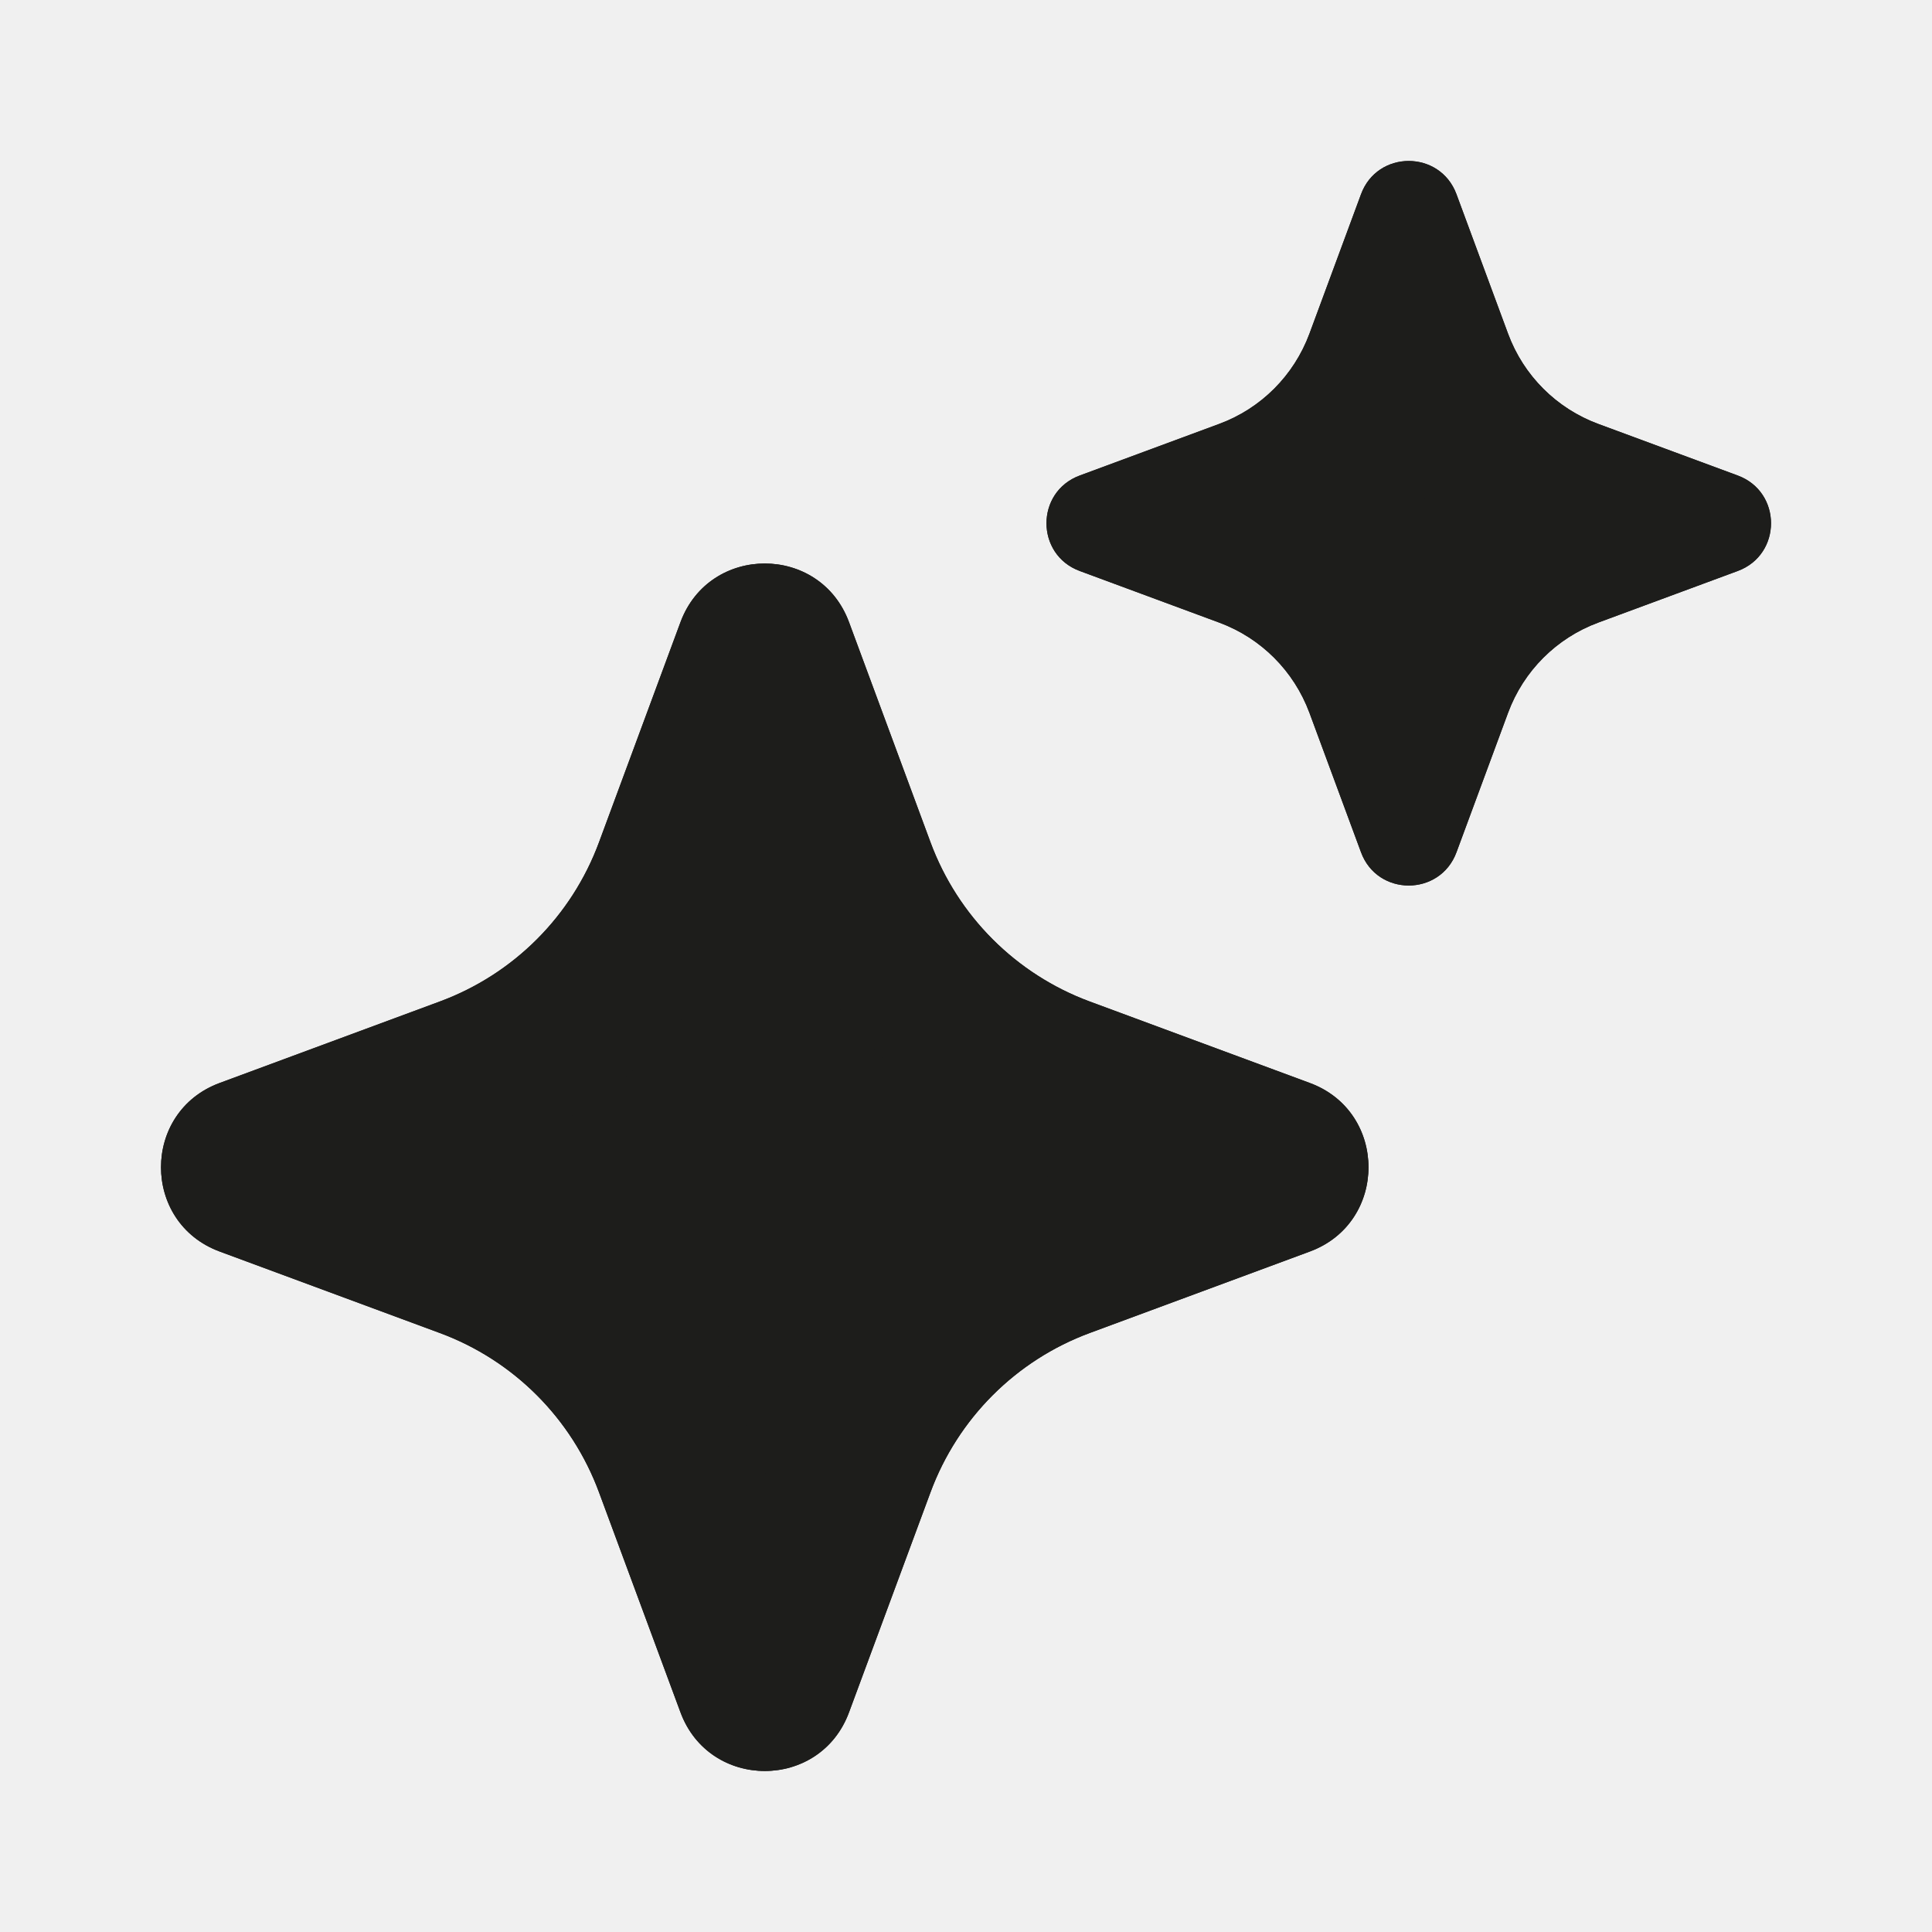
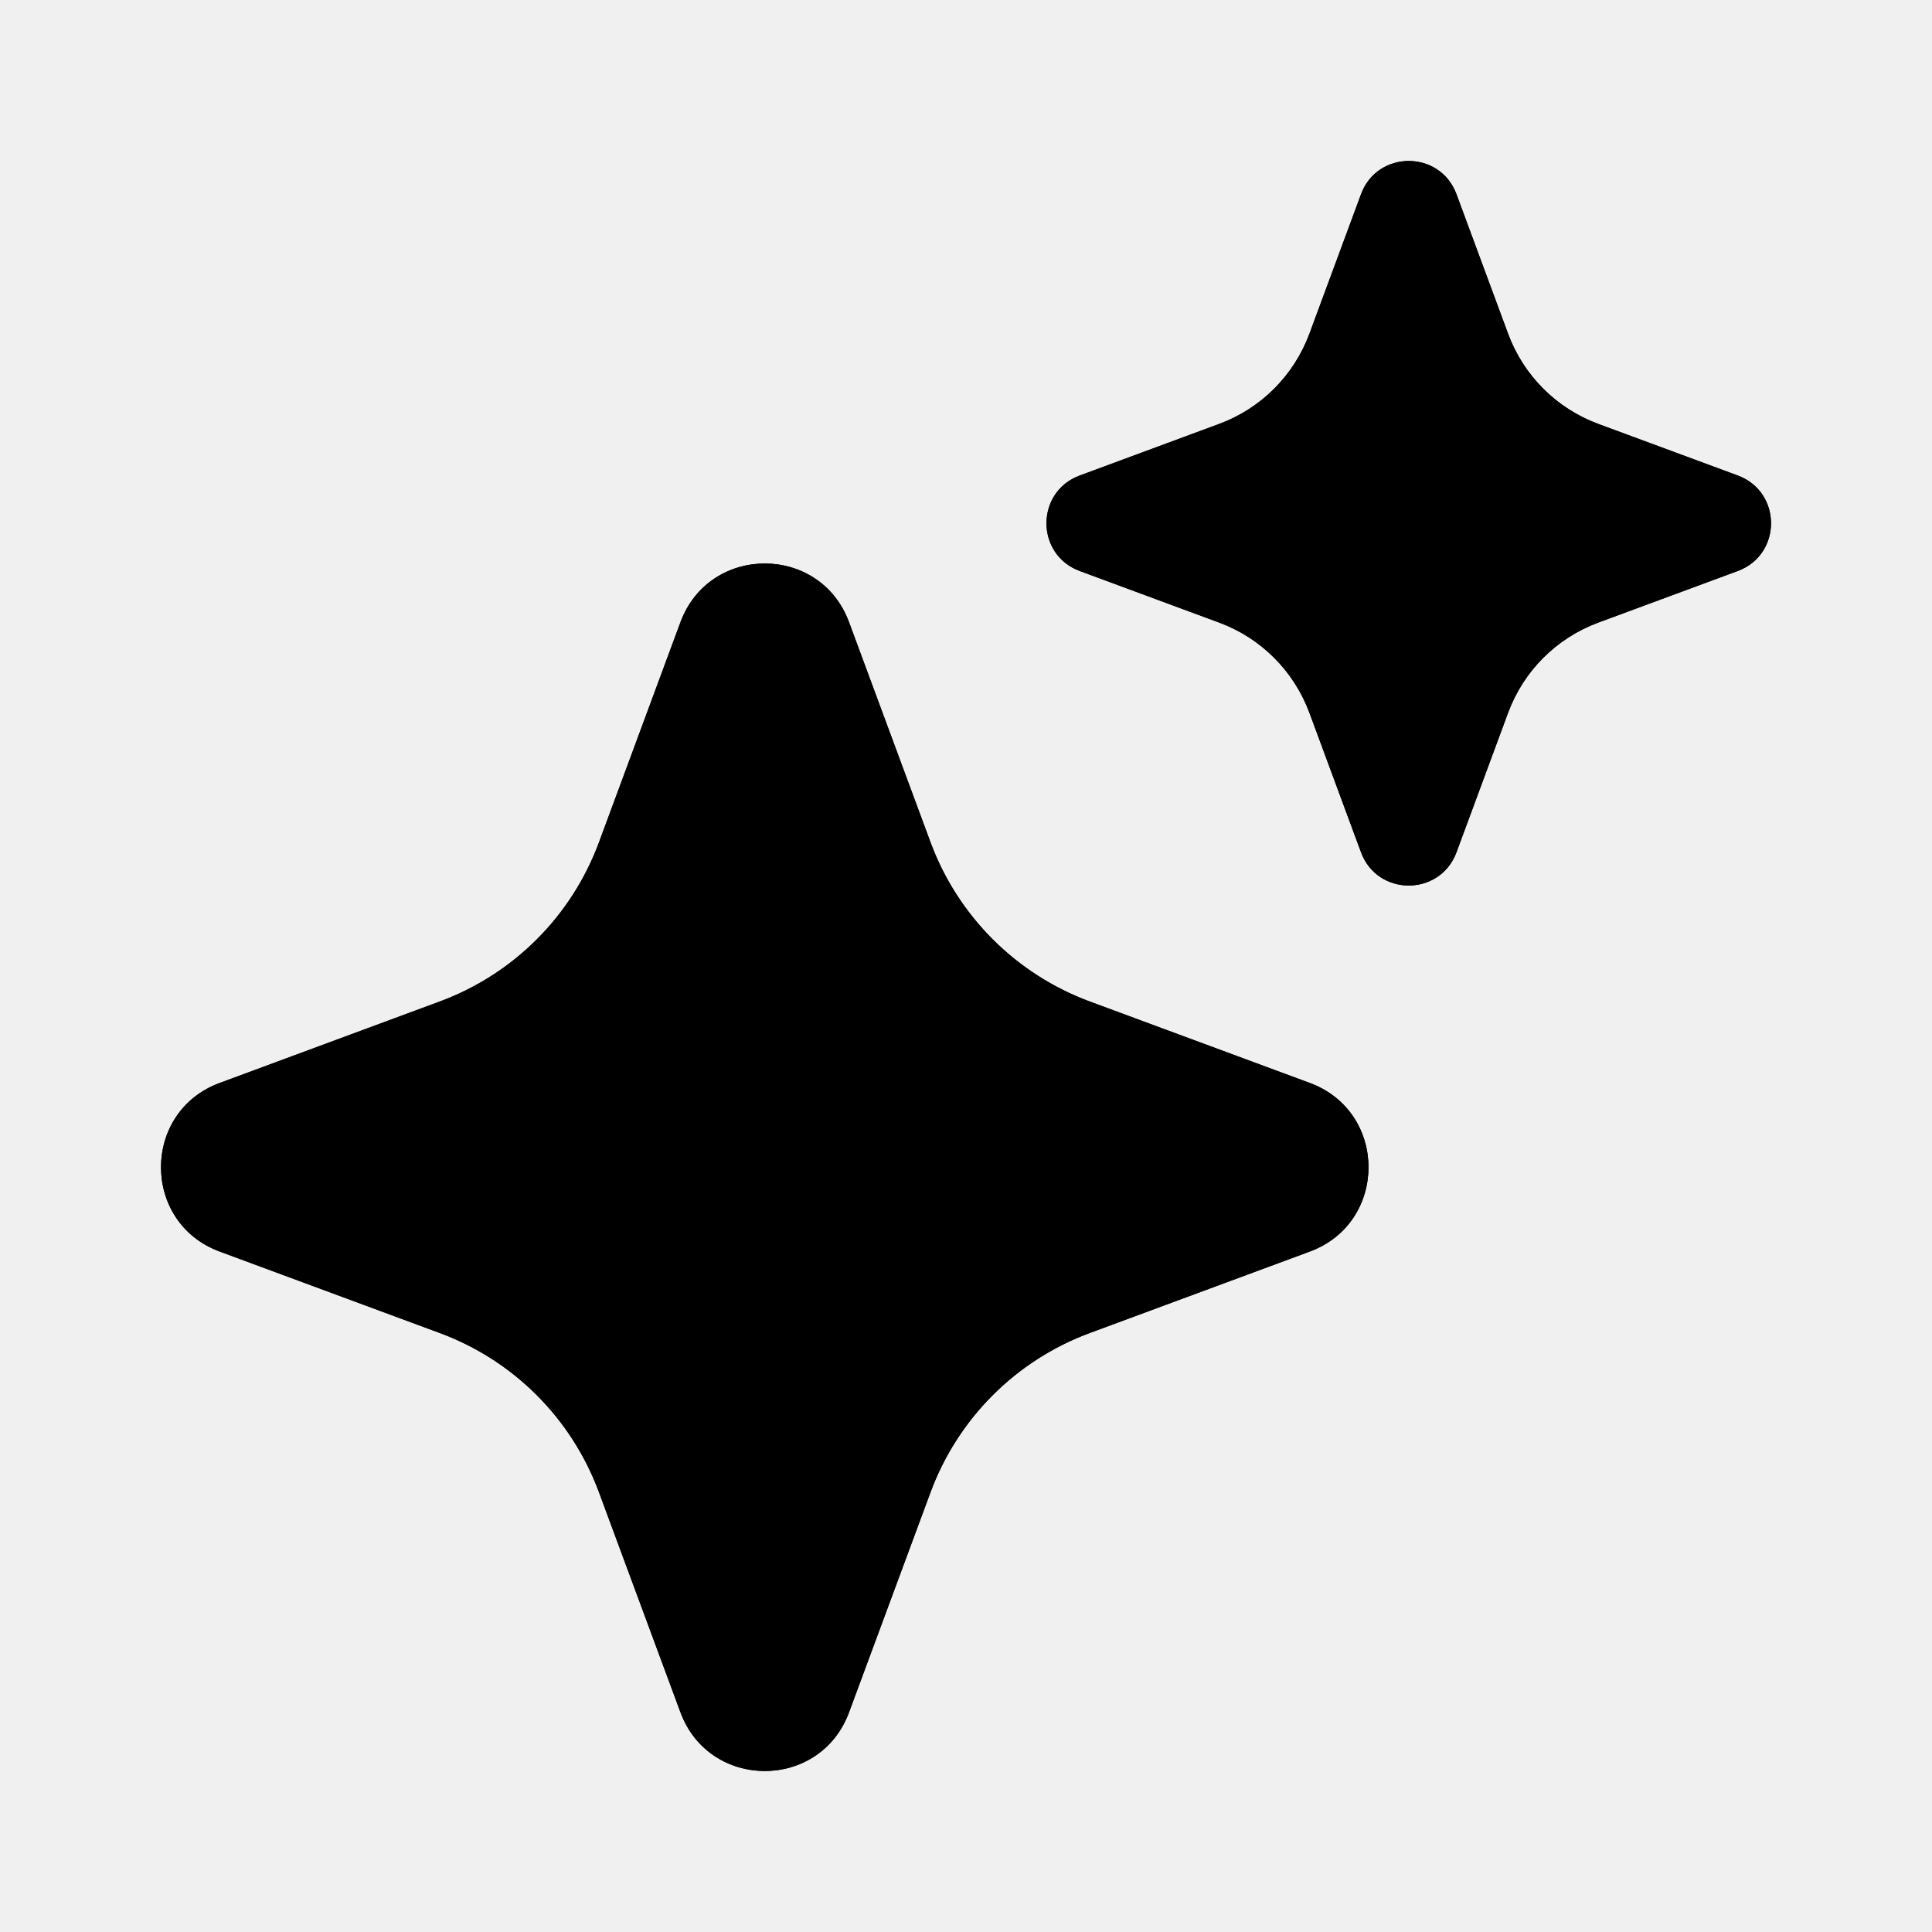
<svg xmlns="http://www.w3.org/2000/svg" width="24" height="24" viewBox="0 0 24 24" fill="none">
  <mask id="path-1-inside-1_2828_60" fill="white">
    <path fill-rule="evenodd" clip-rule="evenodd" d="M16.907 2.413C17.11 1.862 17.889 1.862 18.093 2.413L18.734 4.146C18.926 4.665 19.335 5.074 19.854 5.266L21.587 5.907C22.138 6.111 22.138 6.889 21.587 7.093L19.854 7.734C19.335 7.926 18.926 8.335 18.734 8.854L18.093 10.587C17.889 11.138 17.11 11.138 16.907 10.587L16.266 8.854C16.073 8.335 15.665 7.926 15.145 7.734L13.413 7.093C12.862 6.889 12.862 6.111 13.413 5.907L15.145 5.266C15.665 5.074 16.073 4.665 16.266 4.146L16.907 2.413ZM8.453 7.729C8.813 6.757 10.188 6.757 10.547 7.729L11.559 10.463C11.898 11.379 12.621 12.102 13.537 12.441L16.271 13.453C17.243 13.812 17.243 15.188 16.271 15.547L13.537 16.559C12.621 16.898 11.898 17.621 11.559 18.538L10.547 21.271C10.188 22.243 8.813 22.243 8.453 21.271L7.441 18.538C7.102 17.621 6.38 16.898 5.463 16.559L2.729 15.547C1.757 15.188 1.757 13.812 2.729 13.453L5.463 12.441C6.38 12.102 7.102 11.38 7.441 10.463L8.453 7.729Z" />
  </mask>
-   <path fill-rule="evenodd" clip-rule="evenodd" d="M16.907 2.413C17.11 1.862 17.889 1.862 18.093 2.413L18.734 4.146C18.926 4.665 19.335 5.074 19.854 5.266L21.587 5.907C22.138 6.111 22.138 6.889 21.587 7.093L19.854 7.734C19.335 7.926 18.926 8.335 18.734 8.854L18.093 10.587C17.889 11.138 17.11 11.138 16.907 10.587L16.266 8.854C16.073 8.335 15.665 7.926 15.145 7.734L13.413 7.093C12.862 6.889 12.862 6.111 13.413 5.907L15.145 5.266C15.665 5.074 16.073 4.665 16.266 4.146L16.907 2.413ZM8.453 7.729C8.813 6.757 10.188 6.757 10.547 7.729L11.559 10.463C11.898 11.379 12.621 12.102 13.537 12.441L16.271 13.453C17.243 13.812 17.243 15.188 16.271 15.547L13.537 16.559C12.621 16.898 11.898 17.621 11.559 18.538L10.547 21.271C10.188 22.243 8.813 22.243 8.453 21.271L7.441 18.538C7.102 17.621 6.38 16.898 5.463 16.559L2.729 15.547C1.757 15.188 1.757 13.812 2.729 13.453L5.463 12.441C6.38 12.102 7.102 11.38 7.441 10.463L8.453 7.729Z" fill="#1D1D1B" />
-   <path d="M18.093 2.413L19.969 1.719L19.969 1.719L18.093 2.413ZM16.907 2.413L15.031 1.719L15.031 1.719L16.907 2.413ZM18.734 4.146L16.858 4.839L16.858 4.84L18.734 4.146ZM19.854 5.266L19.159 7.141L19.16 7.142L19.854 5.266ZM21.587 5.907L22.28 4.031L22.28 4.031L21.587 5.907ZM21.587 7.093L22.28 8.969L22.281 8.969L21.587 7.093ZM19.854 7.734L19.16 5.858L19.159 5.859L19.854 7.734ZM18.734 8.854L16.858 8.16L16.858 8.161L18.734 8.854ZM18.093 10.587L19.969 11.281L19.969 11.28L18.093 10.587ZM16.907 10.587L15.031 11.28L15.031 11.281L16.907 10.587ZM16.266 8.854L18.142 8.161L18.141 8.16L16.266 8.854ZM15.145 7.734L15.84 5.859L15.839 5.858L15.145 7.734ZM13.413 7.093L12.719 8.969L12.719 8.969L13.413 7.093ZM13.413 5.907L12.719 4.031L12.719 4.031L13.413 5.907ZM15.145 5.266L15.839 7.142L15.84 7.141L15.145 5.266ZM16.266 4.146L18.141 4.84L18.142 4.839L16.266 4.146ZM10.547 7.729L8.671 8.423L8.671 8.424L10.547 7.729ZM8.453 7.729L6.578 7.035L6.577 7.035L8.453 7.729ZM11.559 10.463L13.434 9.768L13.434 9.768L11.559 10.463ZM13.537 12.441L14.232 10.566L14.232 10.566L13.537 12.441ZM16.271 13.453L15.576 15.329L15.578 15.329L16.271 13.453ZM16.271 15.547L15.578 13.671L15.576 13.671L16.271 15.547ZM13.537 16.559L14.232 18.434L14.232 18.434L13.537 16.559ZM11.559 18.538L13.434 19.232L13.434 19.232L11.559 18.538ZM10.547 21.271L8.671 20.576L8.671 20.578L10.547 21.271ZM8.453 21.271L6.577 21.965L6.578 21.965L8.453 21.271ZM7.441 18.538L9.317 17.843L9.317 17.843L7.441 18.538ZM5.463 16.559L6.158 14.683L6.157 14.683L5.463 16.559ZM2.729 15.547L3.423 13.671L3.423 13.671L2.729 15.547ZM2.729 13.453L3.423 15.329L3.423 15.329L2.729 13.453ZM5.463 12.441L6.157 14.317L6.158 14.317L5.463 12.441ZM7.441 10.463L5.566 9.768L5.566 9.769L7.441 10.463ZM19.969 1.719C19.121 -0.573 15.879 -0.573 15.031 1.719L18.782 3.107C18.342 4.298 16.658 4.298 16.217 3.107L19.969 1.719ZM20.61 3.452L19.969 1.719L16.217 3.107L16.858 4.839L20.61 3.452ZM20.549 3.391C20.577 3.401 20.599 3.423 20.609 3.451L16.858 4.84C17.253 5.907 18.093 6.746 19.159 7.141L20.549 3.391ZM22.28 4.031L20.548 3.39L19.16 7.142L20.893 7.783L22.28 4.031ZM22.281 8.969C24.573 8.121 24.573 4.879 22.28 4.031L20.892 7.782C19.702 7.342 19.702 5.658 20.892 5.218L22.281 8.969ZM20.548 9.61L22.28 8.969L20.893 5.217L19.16 5.858L20.548 9.61ZM20.609 9.549C20.599 9.577 20.577 9.599 20.549 9.609L19.159 5.859C18.093 6.254 17.253 7.093 16.858 8.16L20.609 9.549ZM19.969 11.28L20.61 9.548L16.858 8.161L16.217 9.893L19.969 11.28ZM15.031 11.281C15.879 13.573 19.121 13.573 19.969 11.281L16.217 9.893C16.658 8.702 18.342 8.702 18.782 9.893L15.031 11.281ZM14.39 9.548L15.031 11.28L18.782 9.893L18.142 8.161L14.39 9.548ZM14.45 9.609C14.423 9.599 14.401 9.577 14.39 9.549L18.141 8.16C17.746 7.093 16.906 6.254 15.84 5.859L14.45 9.609ZM12.719 8.969L14.451 9.61L15.839 5.858L14.107 5.217L12.719 8.969ZM12.719 4.031C10.427 4.879 10.427 8.121 12.719 8.969L14.107 5.218C15.297 5.658 15.297 7.342 14.107 7.782L12.719 4.031ZM14.451 3.39L12.719 4.031L14.107 7.783L15.839 7.142L14.451 3.39ZM14.39 3.451C14.401 3.423 14.423 3.401 14.45 3.391L15.84 7.141C16.906 6.746 17.746 5.907 18.141 4.84L14.39 3.451ZM15.031 1.719L14.39 3.452L18.142 4.839L18.782 3.107L15.031 1.719ZM12.423 7.036C11.419 4.319 7.582 4.324 6.578 7.035L10.329 8.424C10.045 9.19 8.956 9.195 8.671 8.423L12.423 7.036ZM13.434 9.768L12.423 7.035L8.671 8.424L9.683 11.157L13.434 9.768ZM14.232 10.566C13.862 10.429 13.571 10.138 13.434 9.768L9.683 11.157C10.225 12.621 11.379 13.775 12.843 14.317L14.232 10.566ZM16.965 11.577L14.232 10.566L12.843 14.317L15.576 15.329L16.965 11.577ZM16.964 17.423C19.679 16.42 19.679 12.58 16.964 11.577L15.578 15.329C14.807 15.044 14.807 13.956 15.578 13.671L16.964 17.423ZM14.232 18.434L16.965 17.423L15.576 13.671L12.843 14.683L14.232 18.434ZM13.434 19.232C13.571 18.862 13.862 18.571 14.232 18.434L12.843 14.683C11.379 15.225 10.225 16.379 9.683 17.843L13.434 19.232ZM12.423 21.965L13.434 19.232L9.683 17.843L8.671 20.576L12.423 21.965ZM6.578 21.965C7.582 24.676 11.419 24.681 12.423 21.964L8.671 20.578C8.956 19.805 10.045 19.81 10.329 20.576L6.578 21.965ZM5.566 19.232L6.577 21.965L10.329 20.576L9.317 17.843L5.566 19.232ZM4.769 18.434C5.138 18.571 5.429 18.861 5.566 19.232L9.317 17.843C8.776 16.38 7.622 15.225 6.158 14.683L4.769 18.434ZM2.035 17.423L4.769 18.434L6.157 14.683L3.423 13.671L2.035 17.423ZM2.036 11.577C-0.679 12.58 -0.679 16.42 2.036 17.423L3.423 13.671C4.192 13.956 4.192 15.044 3.423 15.329L2.036 11.577ZM4.769 10.566L2.035 11.577L3.423 15.329L6.157 14.317L4.769 10.566ZM5.566 9.769C5.429 10.139 5.138 10.429 4.769 10.566L6.158 14.317C7.622 13.775 8.776 12.621 9.317 11.156L5.566 9.769ZM6.577 7.035L5.566 9.768L9.317 11.157L10.329 8.424L6.577 7.035Z" fill="#1D1D1B" mask="url(#path-1-inside-1_2828_60)" />
+   <path fill-rule="evenodd" clip-rule="evenodd" d="M16.907 2.413C17.11 1.862 17.889 1.862 18.093 2.413L18.734 4.146C18.926 4.665 19.335 5.074 19.854 5.266L21.587 5.907C22.138 6.111 22.138 6.889 21.587 7.093L19.854 7.734C19.335 7.926 18.926 8.335 18.734 8.854L18.093 10.587C17.889 11.138 17.11 11.138 16.907 10.587L16.266 8.854C16.073 8.335 15.665 7.926 15.145 7.734L13.413 7.093C12.862 6.889 12.862 6.111 13.413 5.907L15.145 5.266C15.665 5.074 16.073 4.665 16.266 4.146L16.907 2.413ZM8.453 7.729C8.813 6.757 10.188 6.757 10.547 7.729L11.559 10.463C11.898 11.379 12.621 12.102 13.537 12.441L16.271 13.453C17.243 13.812 17.243 15.188 16.271 15.547L13.537 16.559C12.621 16.898 11.898 17.621 11.559 18.538L10.547 21.271C10.188 22.243 8.813 22.243 8.453 21.271L7.441 18.538C7.102 17.621 6.38 16.898 5.463 16.559L2.729 15.547C1.757 15.188 1.757 13.812 2.729 13.453L5.463 12.441C6.38 12.102 7.102 11.38 7.441 10.463L8.453 7.729Z" fill="currentColor" />
+   <path d="M18.093 2.413L19.969 1.719L19.969 1.719L18.093 2.413ZM16.907 2.413L15.031 1.719L15.031 1.719L16.907 2.413ZM18.734 4.146L16.858 4.839L16.858 4.84L18.734 4.146ZM19.854 5.266L19.159 7.141L19.16 7.142L19.854 5.266ZM21.587 5.907L22.28 4.031L22.28 4.031L21.587 5.907ZM21.587 7.093L22.28 8.969L22.281 8.969L21.587 7.093ZM19.854 7.734L19.16 5.858L19.159 5.859L19.854 7.734ZM18.734 8.854L16.858 8.16L16.858 8.161L18.734 8.854ZM18.093 10.587L19.969 11.281L19.969 11.28L18.093 10.587ZM16.907 10.587L15.031 11.28L15.031 11.281L16.907 10.587ZM16.266 8.854L18.142 8.161L18.141 8.16L16.266 8.854ZM15.145 7.734L15.84 5.859L15.839 5.858L15.145 7.734ZM13.413 7.093L12.719 8.969L12.719 8.969L13.413 7.093ZM13.413 5.907L12.719 4.031L12.719 4.031L13.413 5.907ZM15.145 5.266L15.839 7.142L15.84 7.141L15.145 5.266ZM16.266 4.146L18.141 4.84L18.142 4.839L16.266 4.146ZM10.547 7.729L8.671 8.423L8.671 8.424L10.547 7.729ZM8.453 7.729L6.578 7.035L6.577 7.035L8.453 7.729ZM11.559 10.463L13.434 9.768L13.434 9.768L11.559 10.463ZM13.537 12.441L14.232 10.566L14.232 10.566L13.537 12.441ZM16.271 13.453L15.576 15.329L15.578 15.329L16.271 13.453ZM16.271 15.547L15.578 13.671L15.576 13.671L16.271 15.547ZM13.537 16.559L14.232 18.434L14.232 18.434L13.537 16.559ZM11.559 18.538L13.434 19.232L13.434 19.232L11.559 18.538ZM10.547 21.271L8.671 20.576L8.671 20.578L10.547 21.271ZM8.453 21.271L6.577 21.965L6.578 21.965L8.453 21.271ZM7.441 18.538L9.317 17.843L9.317 17.843L7.441 18.538ZM5.463 16.559L6.158 14.683L6.157 14.683L5.463 16.559ZM2.729 15.547L3.423 13.671L3.423 13.671L2.729 15.547ZM2.729 13.453L3.423 15.329L3.423 15.329L2.729 13.453ZM5.463 12.441L6.157 14.317L6.158 14.317L5.463 12.441ZM7.441 10.463L5.566 9.768L5.566 9.769L7.441 10.463ZM19.969 1.719C19.121 -0.573 15.879 -0.573 15.031 1.719L18.782 3.107C18.342 4.298 16.658 4.298 16.217 3.107L19.969 1.719ZM20.61 3.452L19.969 1.719L16.217 3.107L16.858 4.839L20.61 3.452ZM20.549 3.391C20.577 3.401 20.599 3.423 20.609 3.451L16.858 4.84C17.253 5.907 18.093 6.746 19.159 7.141L20.549 3.391ZM22.28 4.031L20.548 3.39L19.16 7.142L20.893 7.783L22.28 4.031ZM22.281 8.969C24.573 8.121 24.573 4.879 22.28 4.031L20.892 7.782C19.702 7.342 19.702 5.658 20.892 5.218L22.281 8.969ZM20.548 9.61L22.28 8.969L20.893 5.217L19.16 5.858L20.548 9.61ZM20.609 9.549C20.599 9.577 20.577 9.599 20.549 9.609L19.159 5.859C18.093 6.254 17.253 7.093 16.858 8.16L20.609 9.549ZM19.969 11.28L20.61 9.548L16.858 8.161L16.217 9.893L19.969 11.28ZM15.031 11.281C15.879 13.573 19.121 13.573 19.969 11.281L16.217 9.893C16.658 8.702 18.342 8.702 18.782 9.893L15.031 11.281ZM14.39 9.548L15.031 11.28L18.782 9.893L18.142 8.161L14.39 9.548ZM14.45 9.609C14.423 9.599 14.401 9.577 14.39 9.549L18.141 8.16C17.746 7.093 16.906 6.254 15.84 5.859L14.45 9.609ZM12.719 8.969L14.451 9.61L15.839 5.858L14.107 5.217L12.719 8.969ZM12.719 4.031C10.427 4.879 10.427 8.121 12.719 8.969L14.107 5.218C15.297 5.658 15.297 7.342 14.107 7.782L12.719 4.031ZM14.451 3.39L12.719 4.031L14.107 7.783L15.839 7.142L14.451 3.39ZM14.39 3.451C14.401 3.423 14.423 3.401 14.45 3.391L15.84 7.141C16.906 6.746 17.746 5.907 18.141 4.84L14.39 3.451ZM15.031 1.719L14.39 3.452L18.142 4.839L18.782 3.107L15.031 1.719ZM12.423 7.036C11.419 4.319 7.582 4.324 6.578 7.035L10.329 8.424C10.045 9.19 8.956 9.195 8.671 8.423L12.423 7.036ZM13.434 9.768L12.423 7.035L8.671 8.424L9.683 11.157L13.434 9.768ZM14.232 10.566C13.862 10.429 13.571 10.138 13.434 9.768L9.683 11.157C10.225 12.621 11.379 13.775 12.843 14.317L14.232 10.566ZM16.965 11.577L14.232 10.566L12.843 14.317L15.576 15.329L16.965 11.577ZM16.964 17.423C19.679 16.42 19.679 12.58 16.964 11.577L15.578 15.329C14.807 15.044 14.807 13.956 15.578 13.671L16.964 17.423ZM14.232 18.434L16.965 17.423L15.576 13.671L12.843 14.683L14.232 18.434ZM13.434 19.232C13.571 18.862 13.862 18.571 14.232 18.434L12.843 14.683C11.379 15.225 10.225 16.379 9.683 17.843L13.434 19.232ZM12.423 21.965L13.434 19.232L9.683 17.843L8.671 20.576L12.423 21.965ZM6.578 21.965C7.582 24.676 11.419 24.681 12.423 21.964L8.671 20.578C8.956 19.805 10.045 19.81 10.329 20.576L6.578 21.965ZM5.566 19.232L6.577 21.965L10.329 20.576L9.317 17.843L5.566 19.232ZM4.769 18.434C5.138 18.571 5.429 18.861 5.566 19.232L9.317 17.843C8.776 16.38 7.622 15.225 6.158 14.683L4.769 18.434ZM2.035 17.423L4.769 18.434L6.157 14.683L3.423 13.671L2.035 17.423ZM2.036 11.577C-0.679 12.58 -0.679 16.42 2.036 17.423L3.423 13.671C4.192 13.956 4.192 15.044 3.423 15.329L2.036 11.577ZM4.769 10.566L2.035 11.577L3.423 15.329L6.157 14.317L4.769 10.566ZM5.566 9.769C5.429 10.139 5.138 10.429 4.769 10.566L6.158 14.317C7.622 13.775 8.776 12.621 9.317 11.156L5.566 9.769ZM6.577 7.035L5.566 9.768L9.317 11.157L10.329 8.424L6.577 7.035Z" fill="currentColor" mask="url(#path-1-inside-1_2828_60)" />
</svg>
